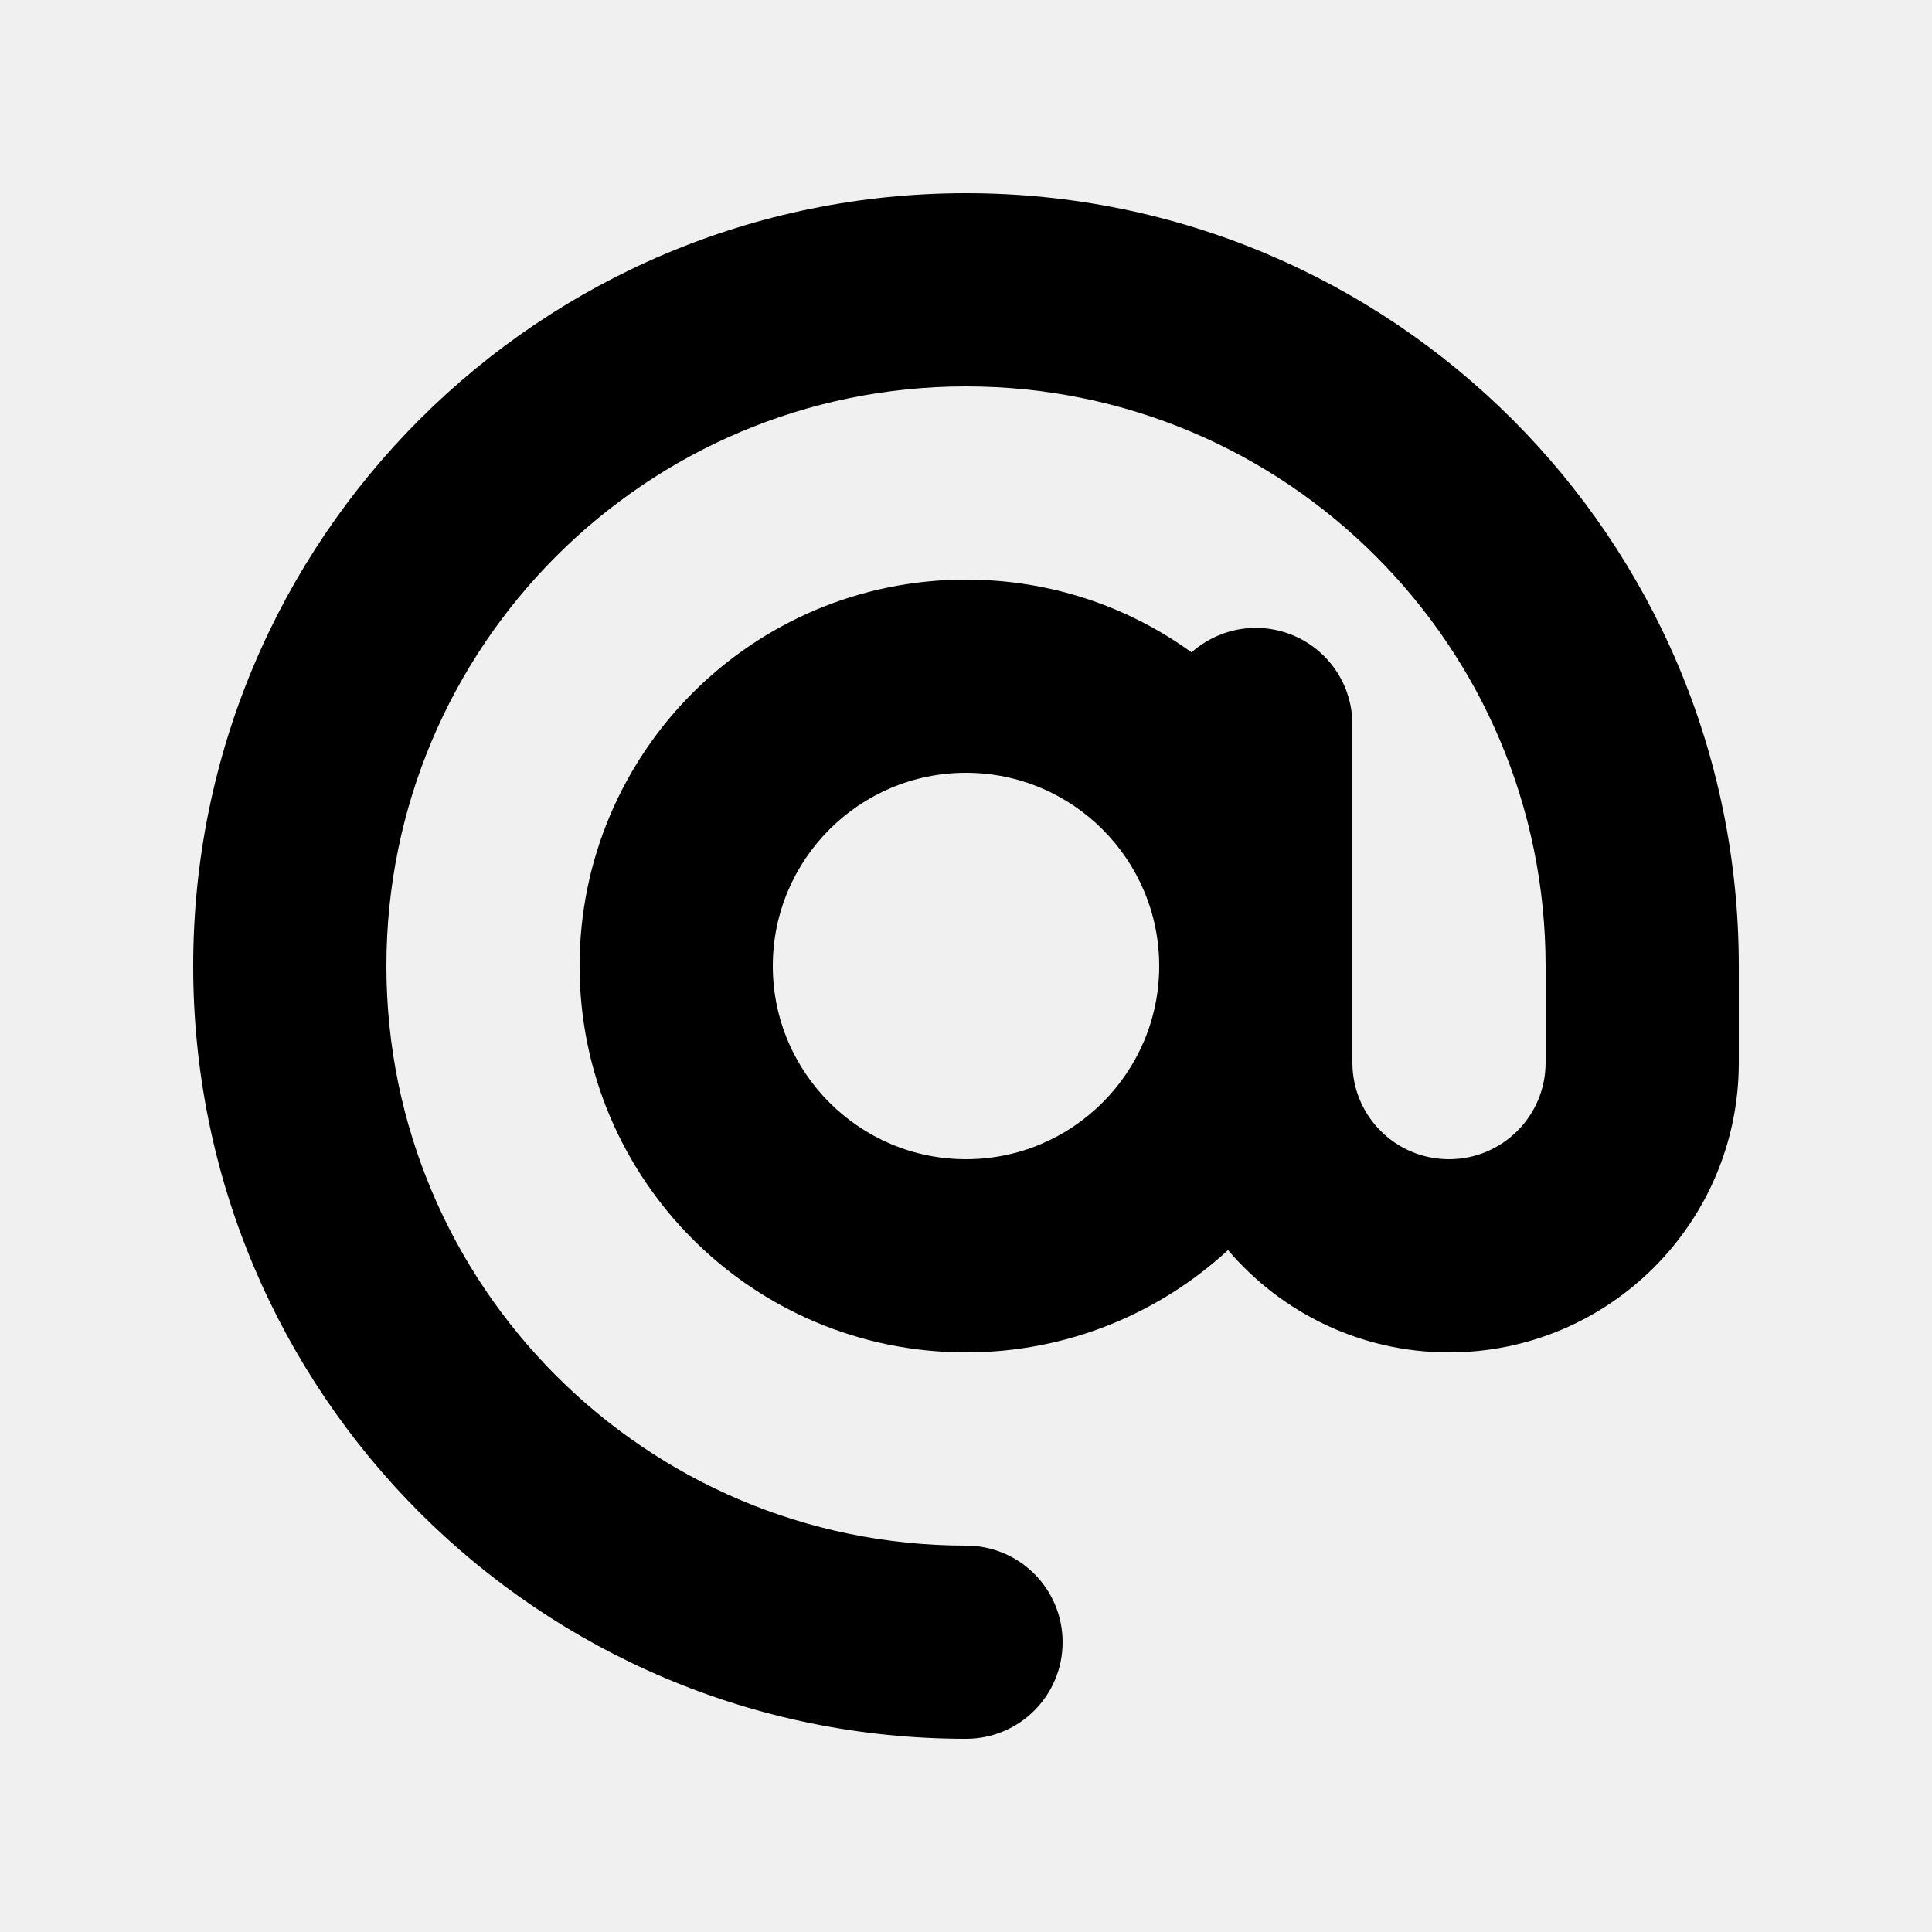
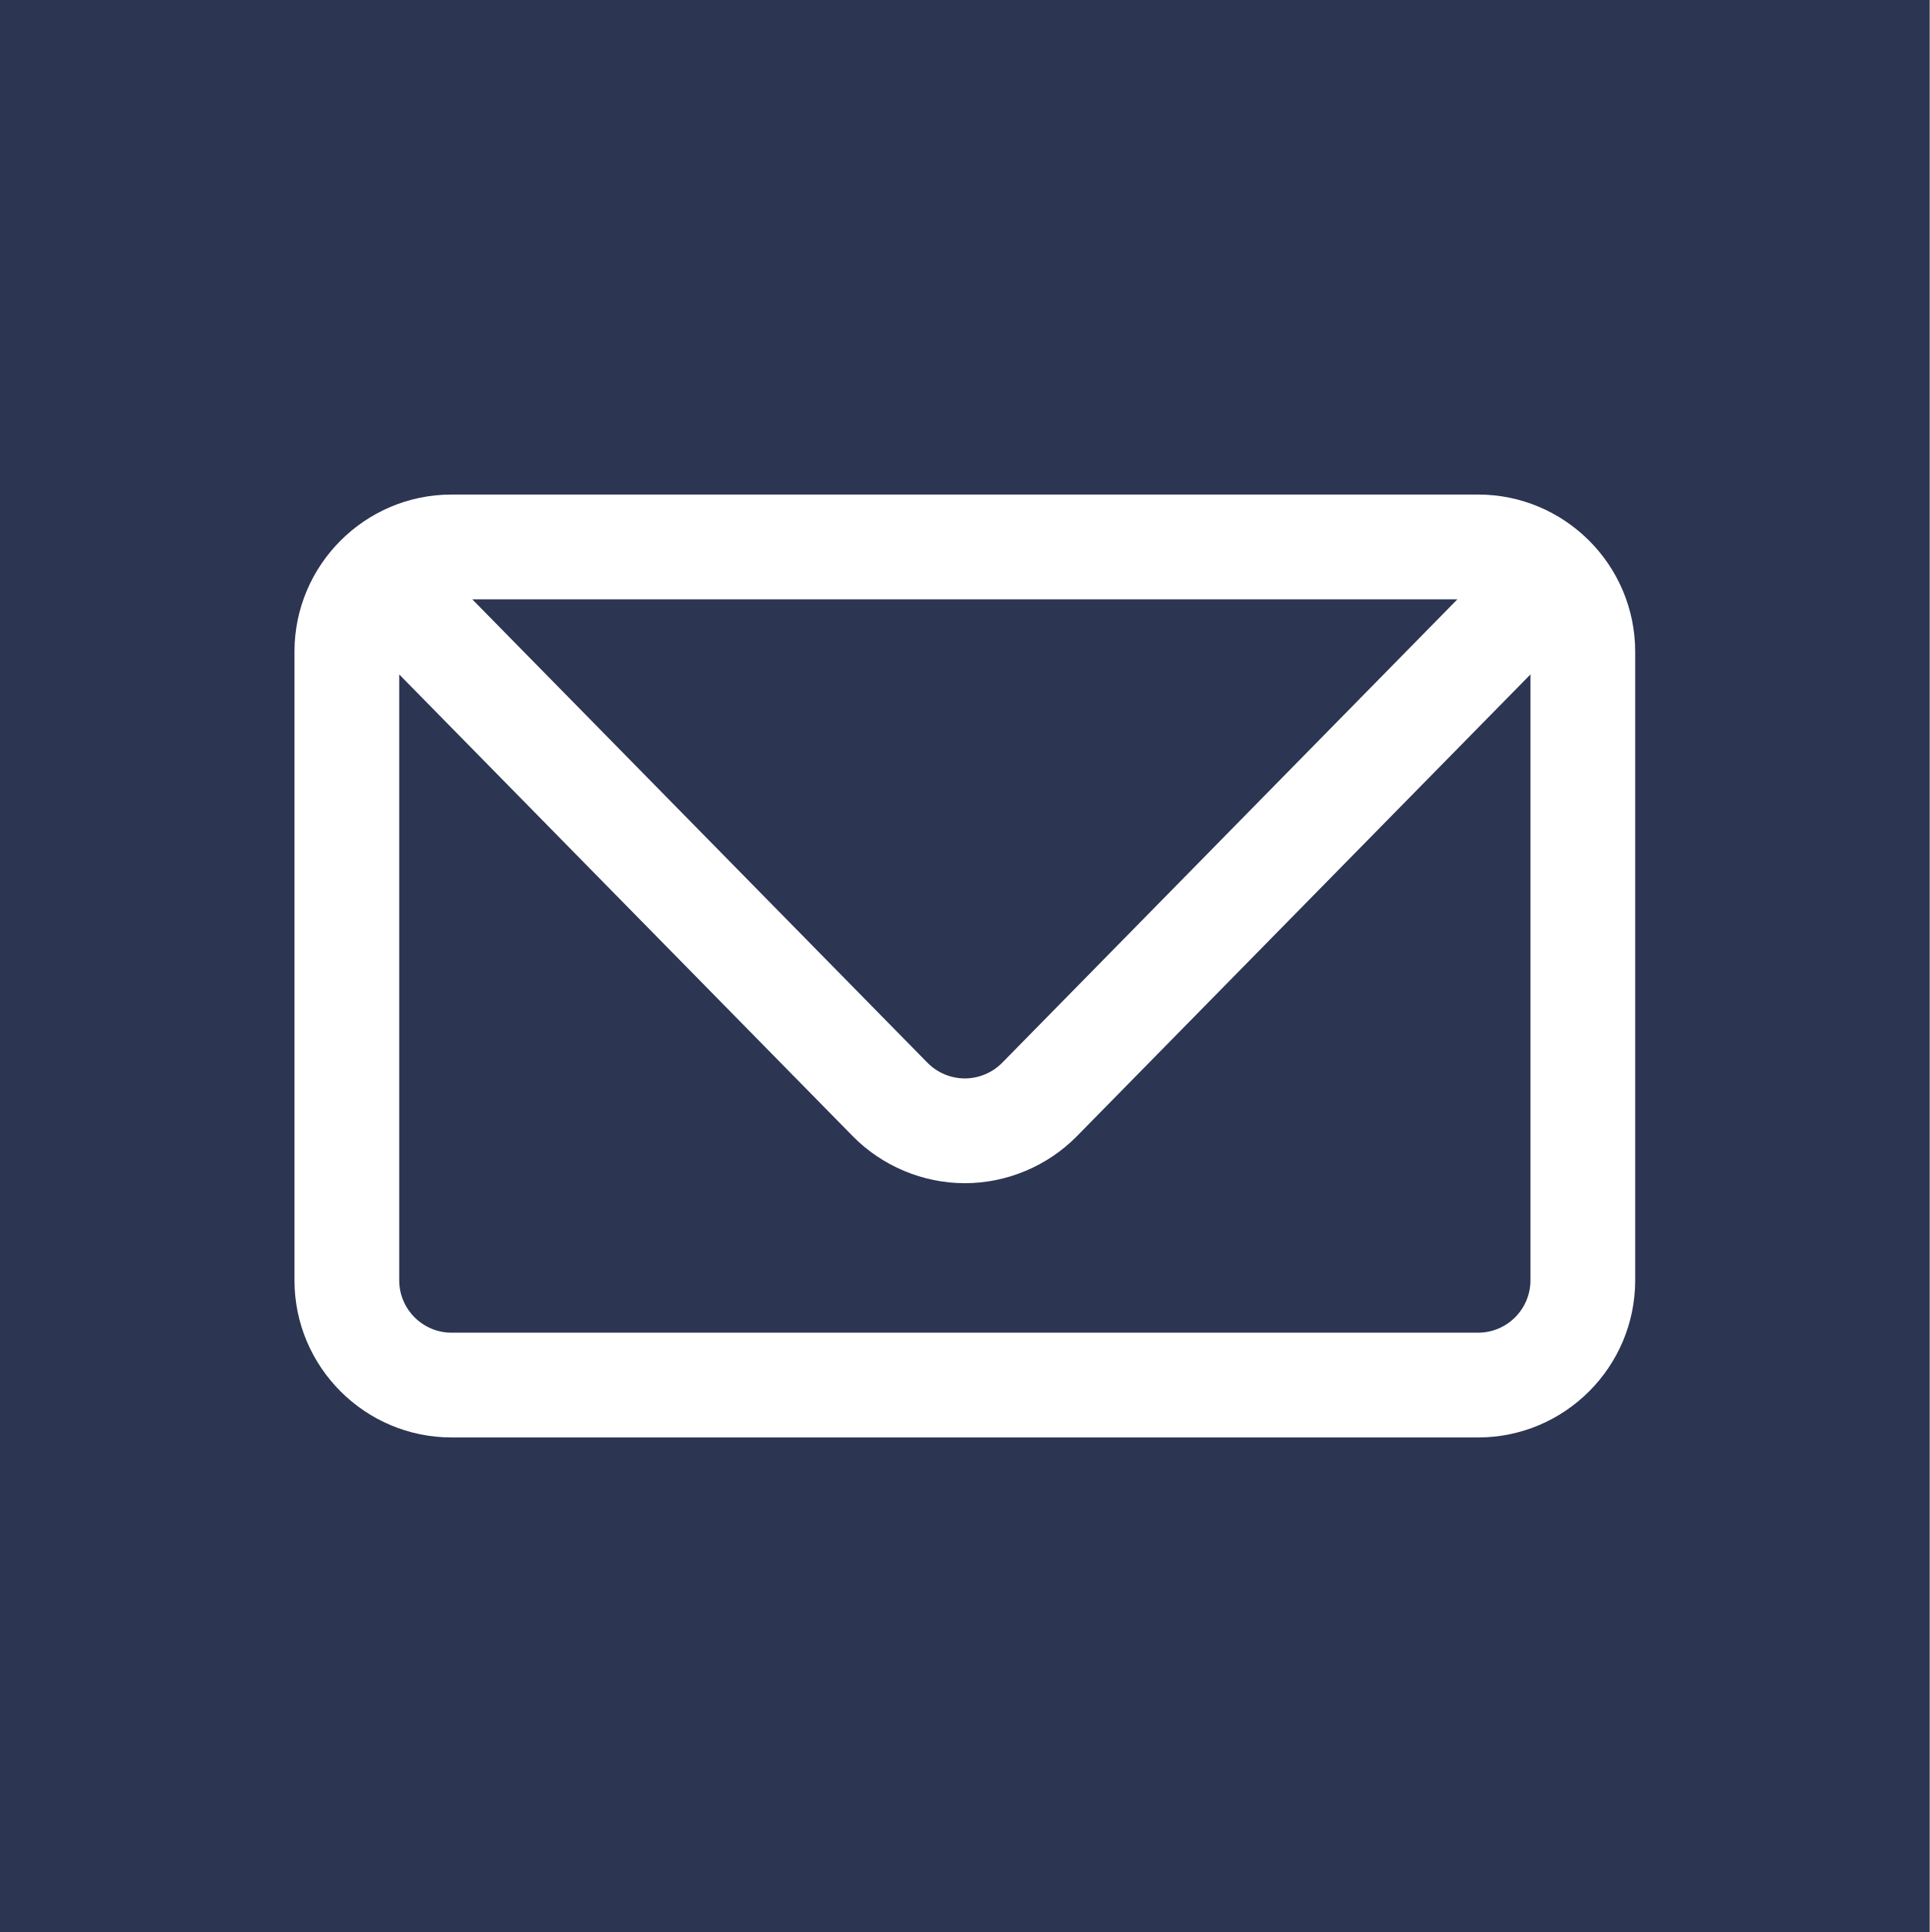
- <svg xmlns="http://www.w3.org/2000/svg" viewBox="0 0 640 640">
-   <path d="M320 128C214 128 128 214 128 320C128 426 214 512 320 512C337.7 512 352 526.3 352 544C352 561.7 337.7 576 320 576C178.6 576 64 461.4 64 320C64 178.6 178.6 64 320 64C461.4 64 576 178.6 576 320L576 352C576 405 533 448 480 448C450.7 448 424.4 434.8 406.8 414.1C384 435.1 353.5 448 320 448C249.3 448 192 390.7 192 320C192 249.3 249.3 192 320 192C347.9 192 373.7 200.9 394.7 216.1C400.4 211.1 407.8 208 416 208C433.7 208 448 222.3 448 240L448 352C448 369.7 462.3 384 480 384C497.7 384 512 369.7 512 352L512 320C512 214 426 128 320 128zM384 320C384 284.7 355.3 256 320 256C284.7 256 256 284.7 256 320C256 355.3 284.7 384 320 384C355.3 384 384 355.3 384 320z" />
+ <svg xmlns="http://www.w3.org/2000/svg" id="_Слой_1" version="1.1" viewBox="0 0 800.018 800.799">
+   <defs>
+     <style>
+       .st0 {
+         fill: #2c3552;
+       }
+ 
+       .st1 {
+         fill: #fff;
+       }
+     </style>
+   </defs>
+   <rect class="st0" width="800.018" height="800.799" />
+   <path class="st1" d="M612.794,204.985H187.224c-35.917,0-65.138,29.221-65.138,65.138v260.553c0,35.917,29.221,65.138,65.138,65.138h425.57c35.917,0,65.138-29.221,65.138-65.138v-260.553c0-35.917-29.221-65.138-65.138-65.138ZM604.226,248.41l-188.728,192.095c-4.055,4.128-9.701,6.495-15.489,6.495s-11.433-2.368-15.489-6.495l-188.727-192.095h408.433ZM634.507,530.676c0,11.972-9.74,21.713-21.713,21.713H187.224c-11.972,0-21.713-9.74-21.713-21.713v-251.124l188.032,191.386c12.167,12.385,29.104,19.488,46.465,19.488s34.299-7.103,46.465-19.487l188.032-191.386v251.123Z" />
</svg>
